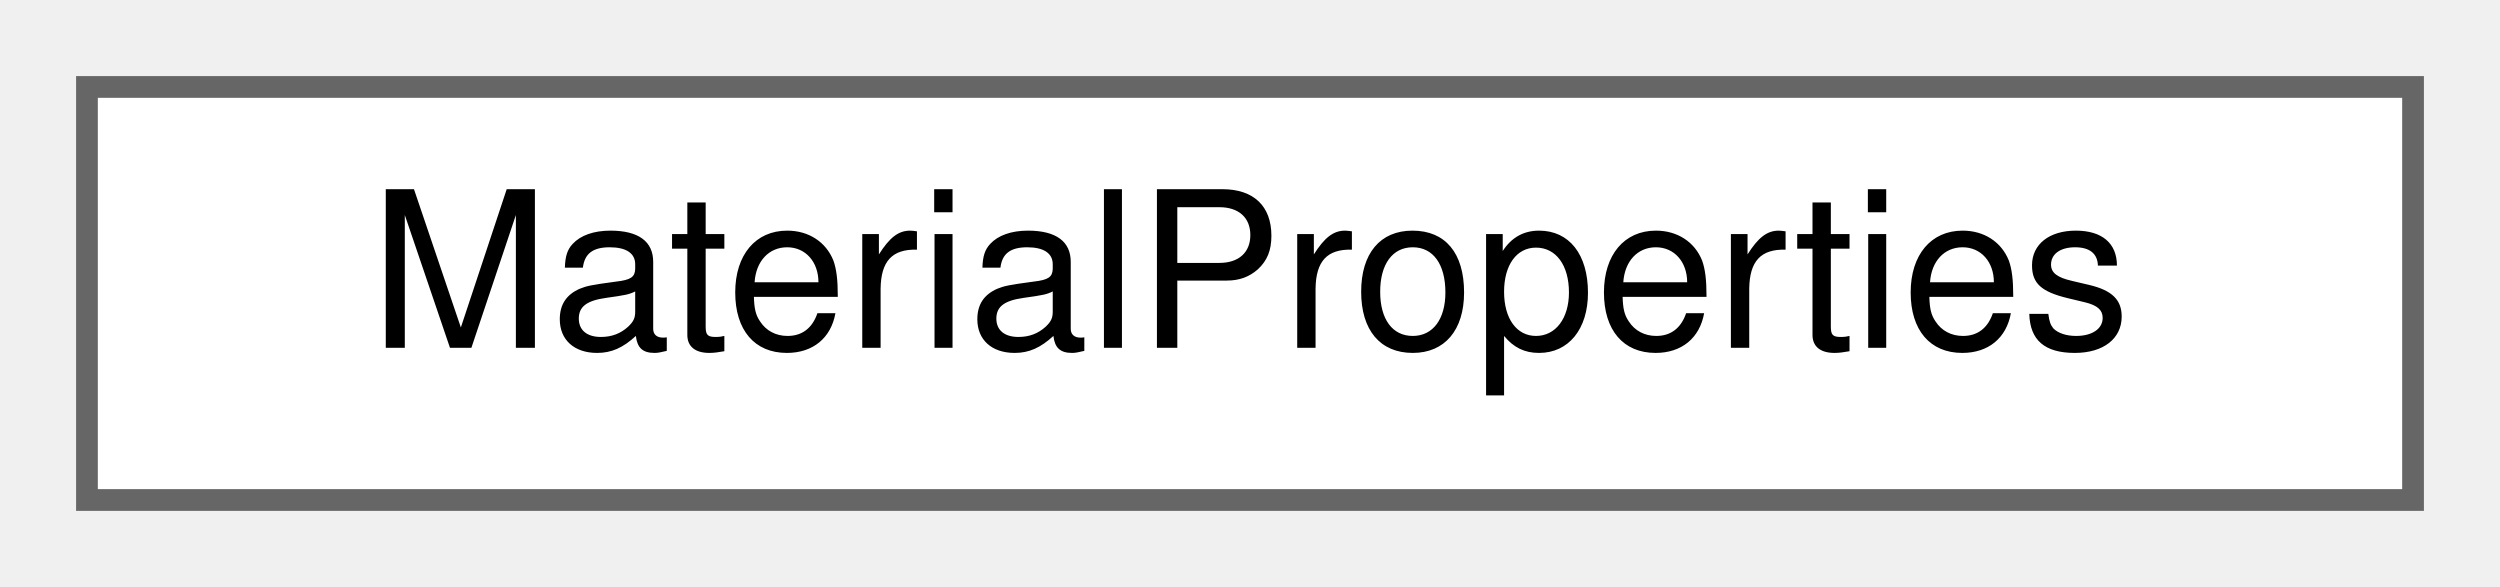
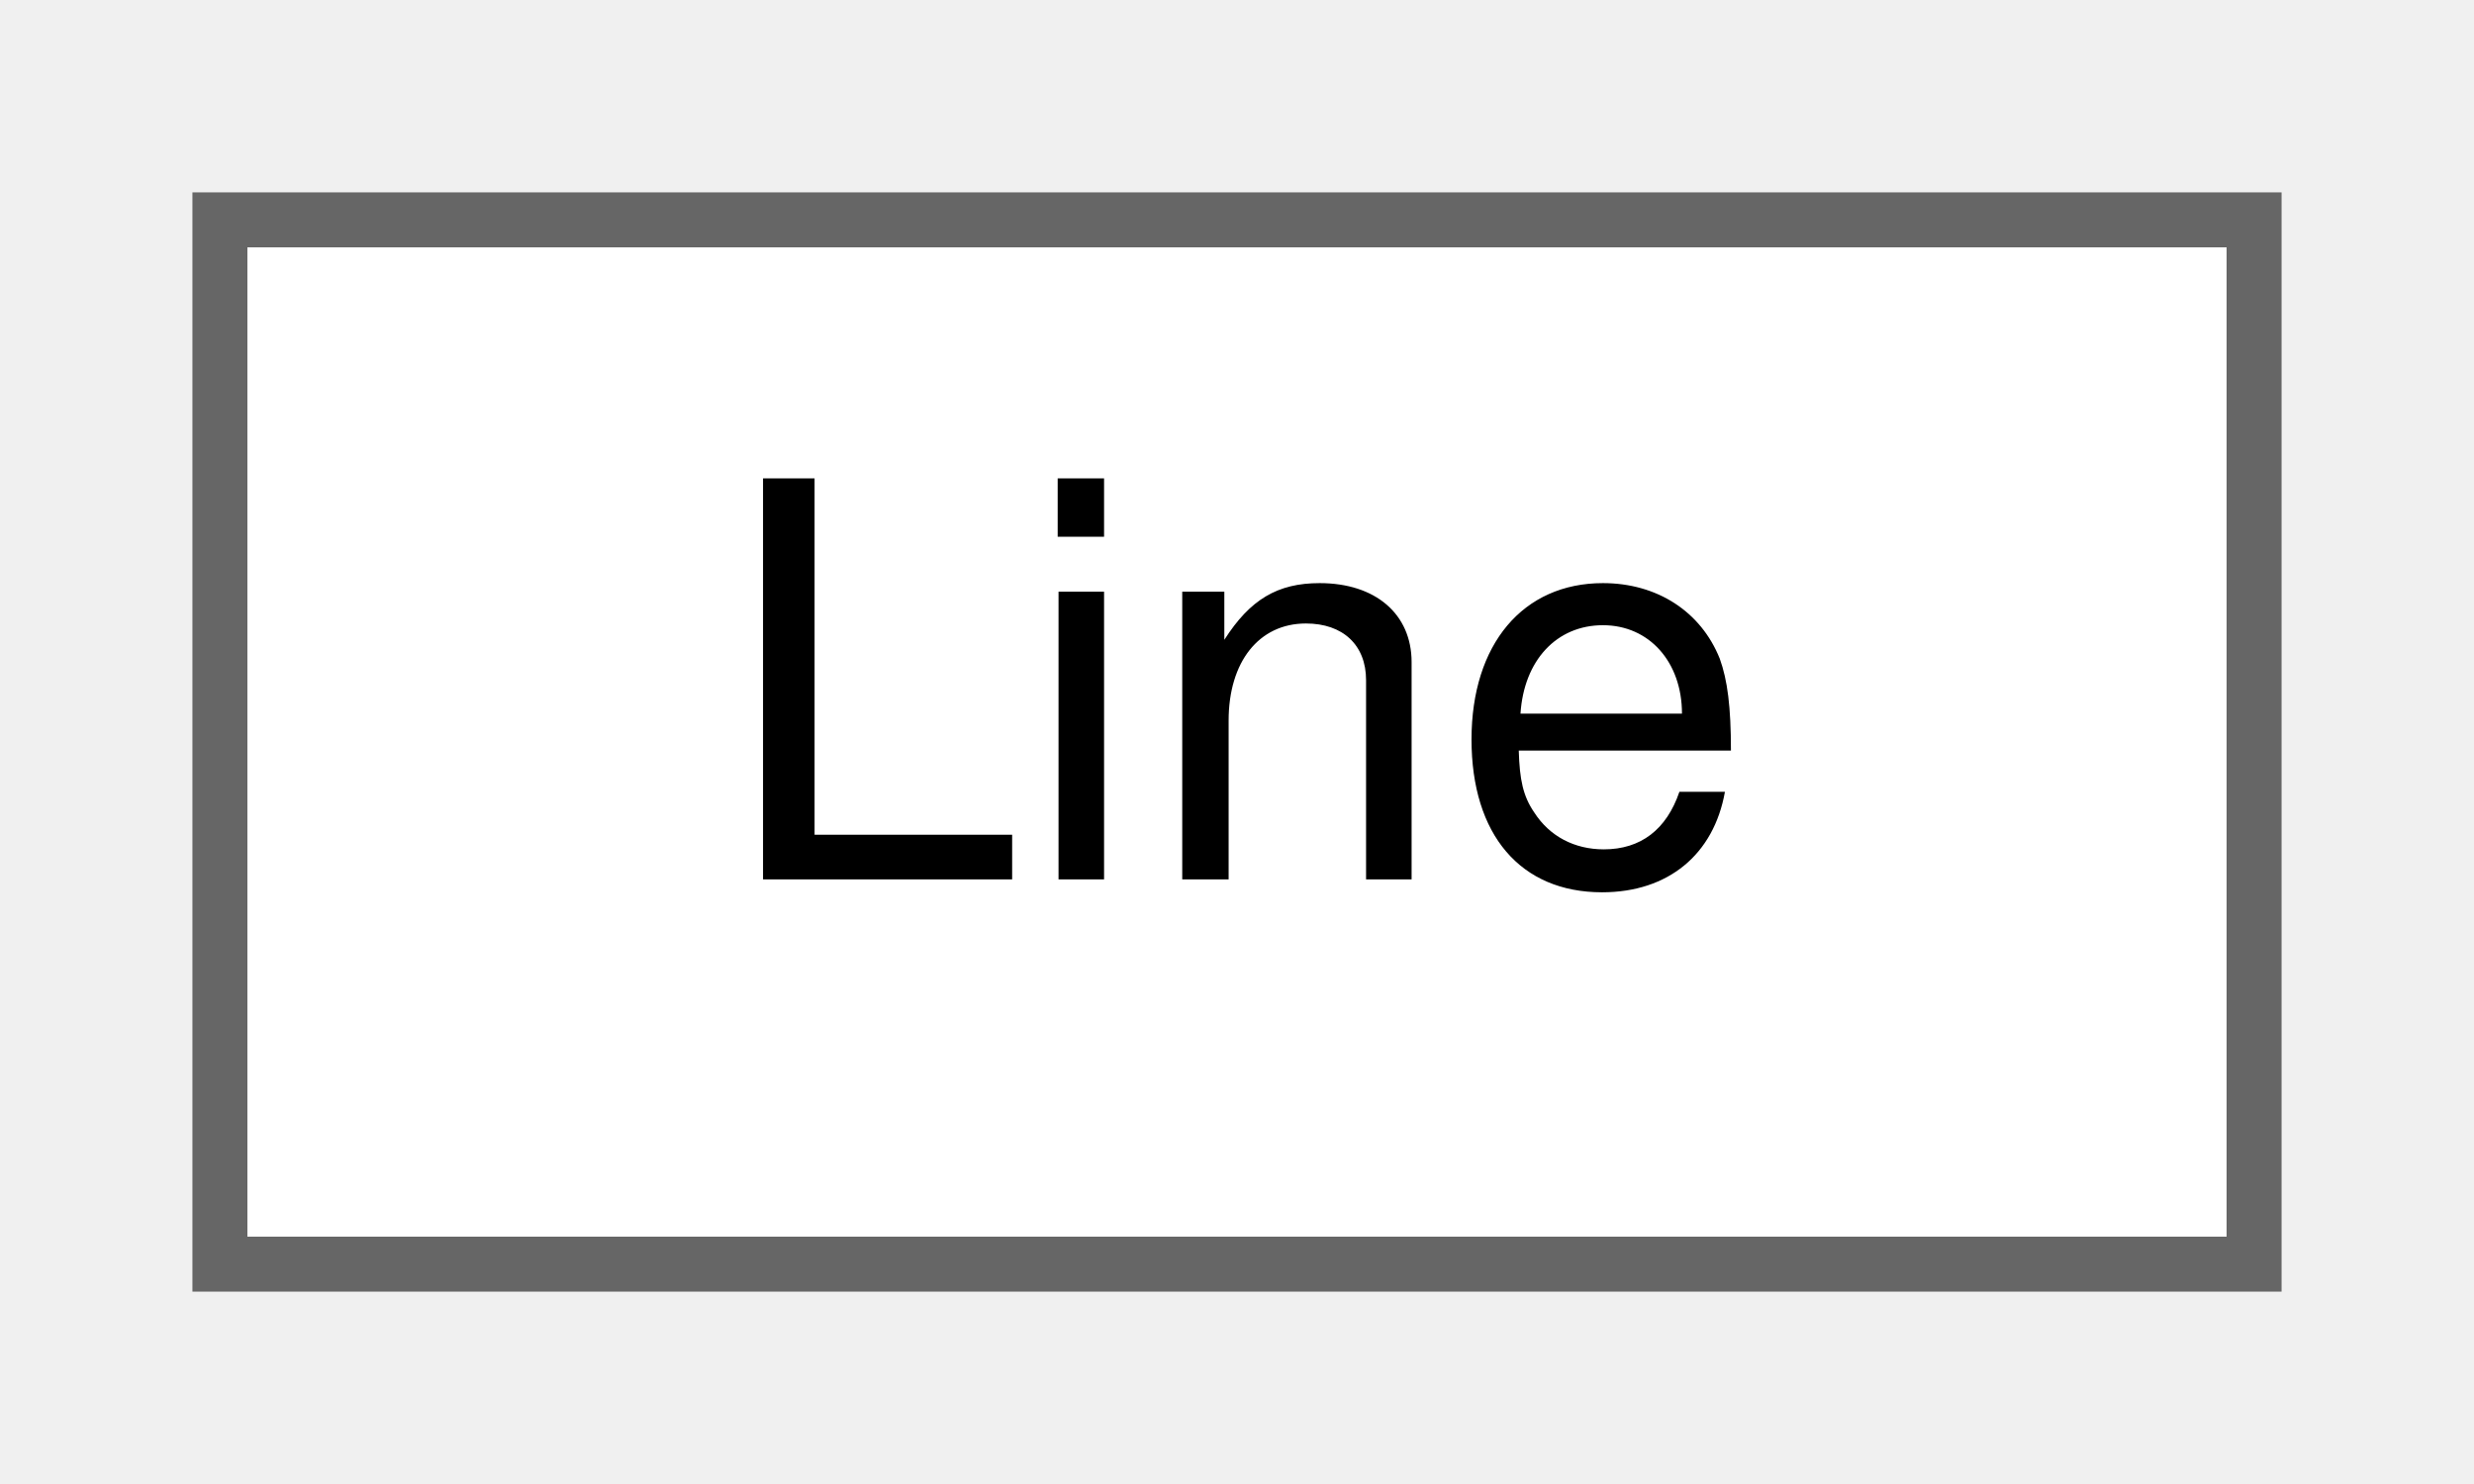
- <svg xmlns="http://www.w3.org/2000/svg" xmlns:xlink="http://www.w3.org/1999/xlink" width="115pt" height="27pt" viewBox="0.00 0.00 115.00 27.00">
+ <svg xmlns="http://www.w3.org/2000/svg" xmlns:xlink="http://www.w3.org/1999/xlink" width="45pt" height="27pt" viewBox="0.00 0.00 45.00 27.00">
  <g id="graph0" class="graph" transform="scale(1 1) rotate(0) translate(4 23)">
    <g id="node1" class="node">
      <g id="a_node1">
-         <a xlink:href="struct_search_a_thing_1_1_open_g_l_1_1_core_1_1_material_properties.html" target="_top" xlink:title="Describe the strength (0..1) of the ambient, diffuse, specular light effects.">
-           <polygon fill="white" stroke="#666666" points="107,-19 0,-19 0,0 107,0 107,-19" />
-           <text text-anchor="middle" x="53.5" y="-7" font-family="Helvetica,sans-Serif" font-size="10.00">MaterialProperties</text>
+         <a xlink:href="class_search_a_thing_1_1_open_g_l_1_1_core_1_1_line.html" target="_top" xlink:title="Geometric entity 3d line.  Internally encoded as From and V vectors, where To = From + V....">
+           <polygon fill="white" stroke="#666666" points="37,-19 0,-19 0,0 37,0 37,-19" />
+           <text text-anchor="middle" x="18.5" y="-7" font-family="Helvetica,sans-Serif" font-size="10.00">Line</text>
        </a>
      </g>
    </g>
  </g>
</svg>
